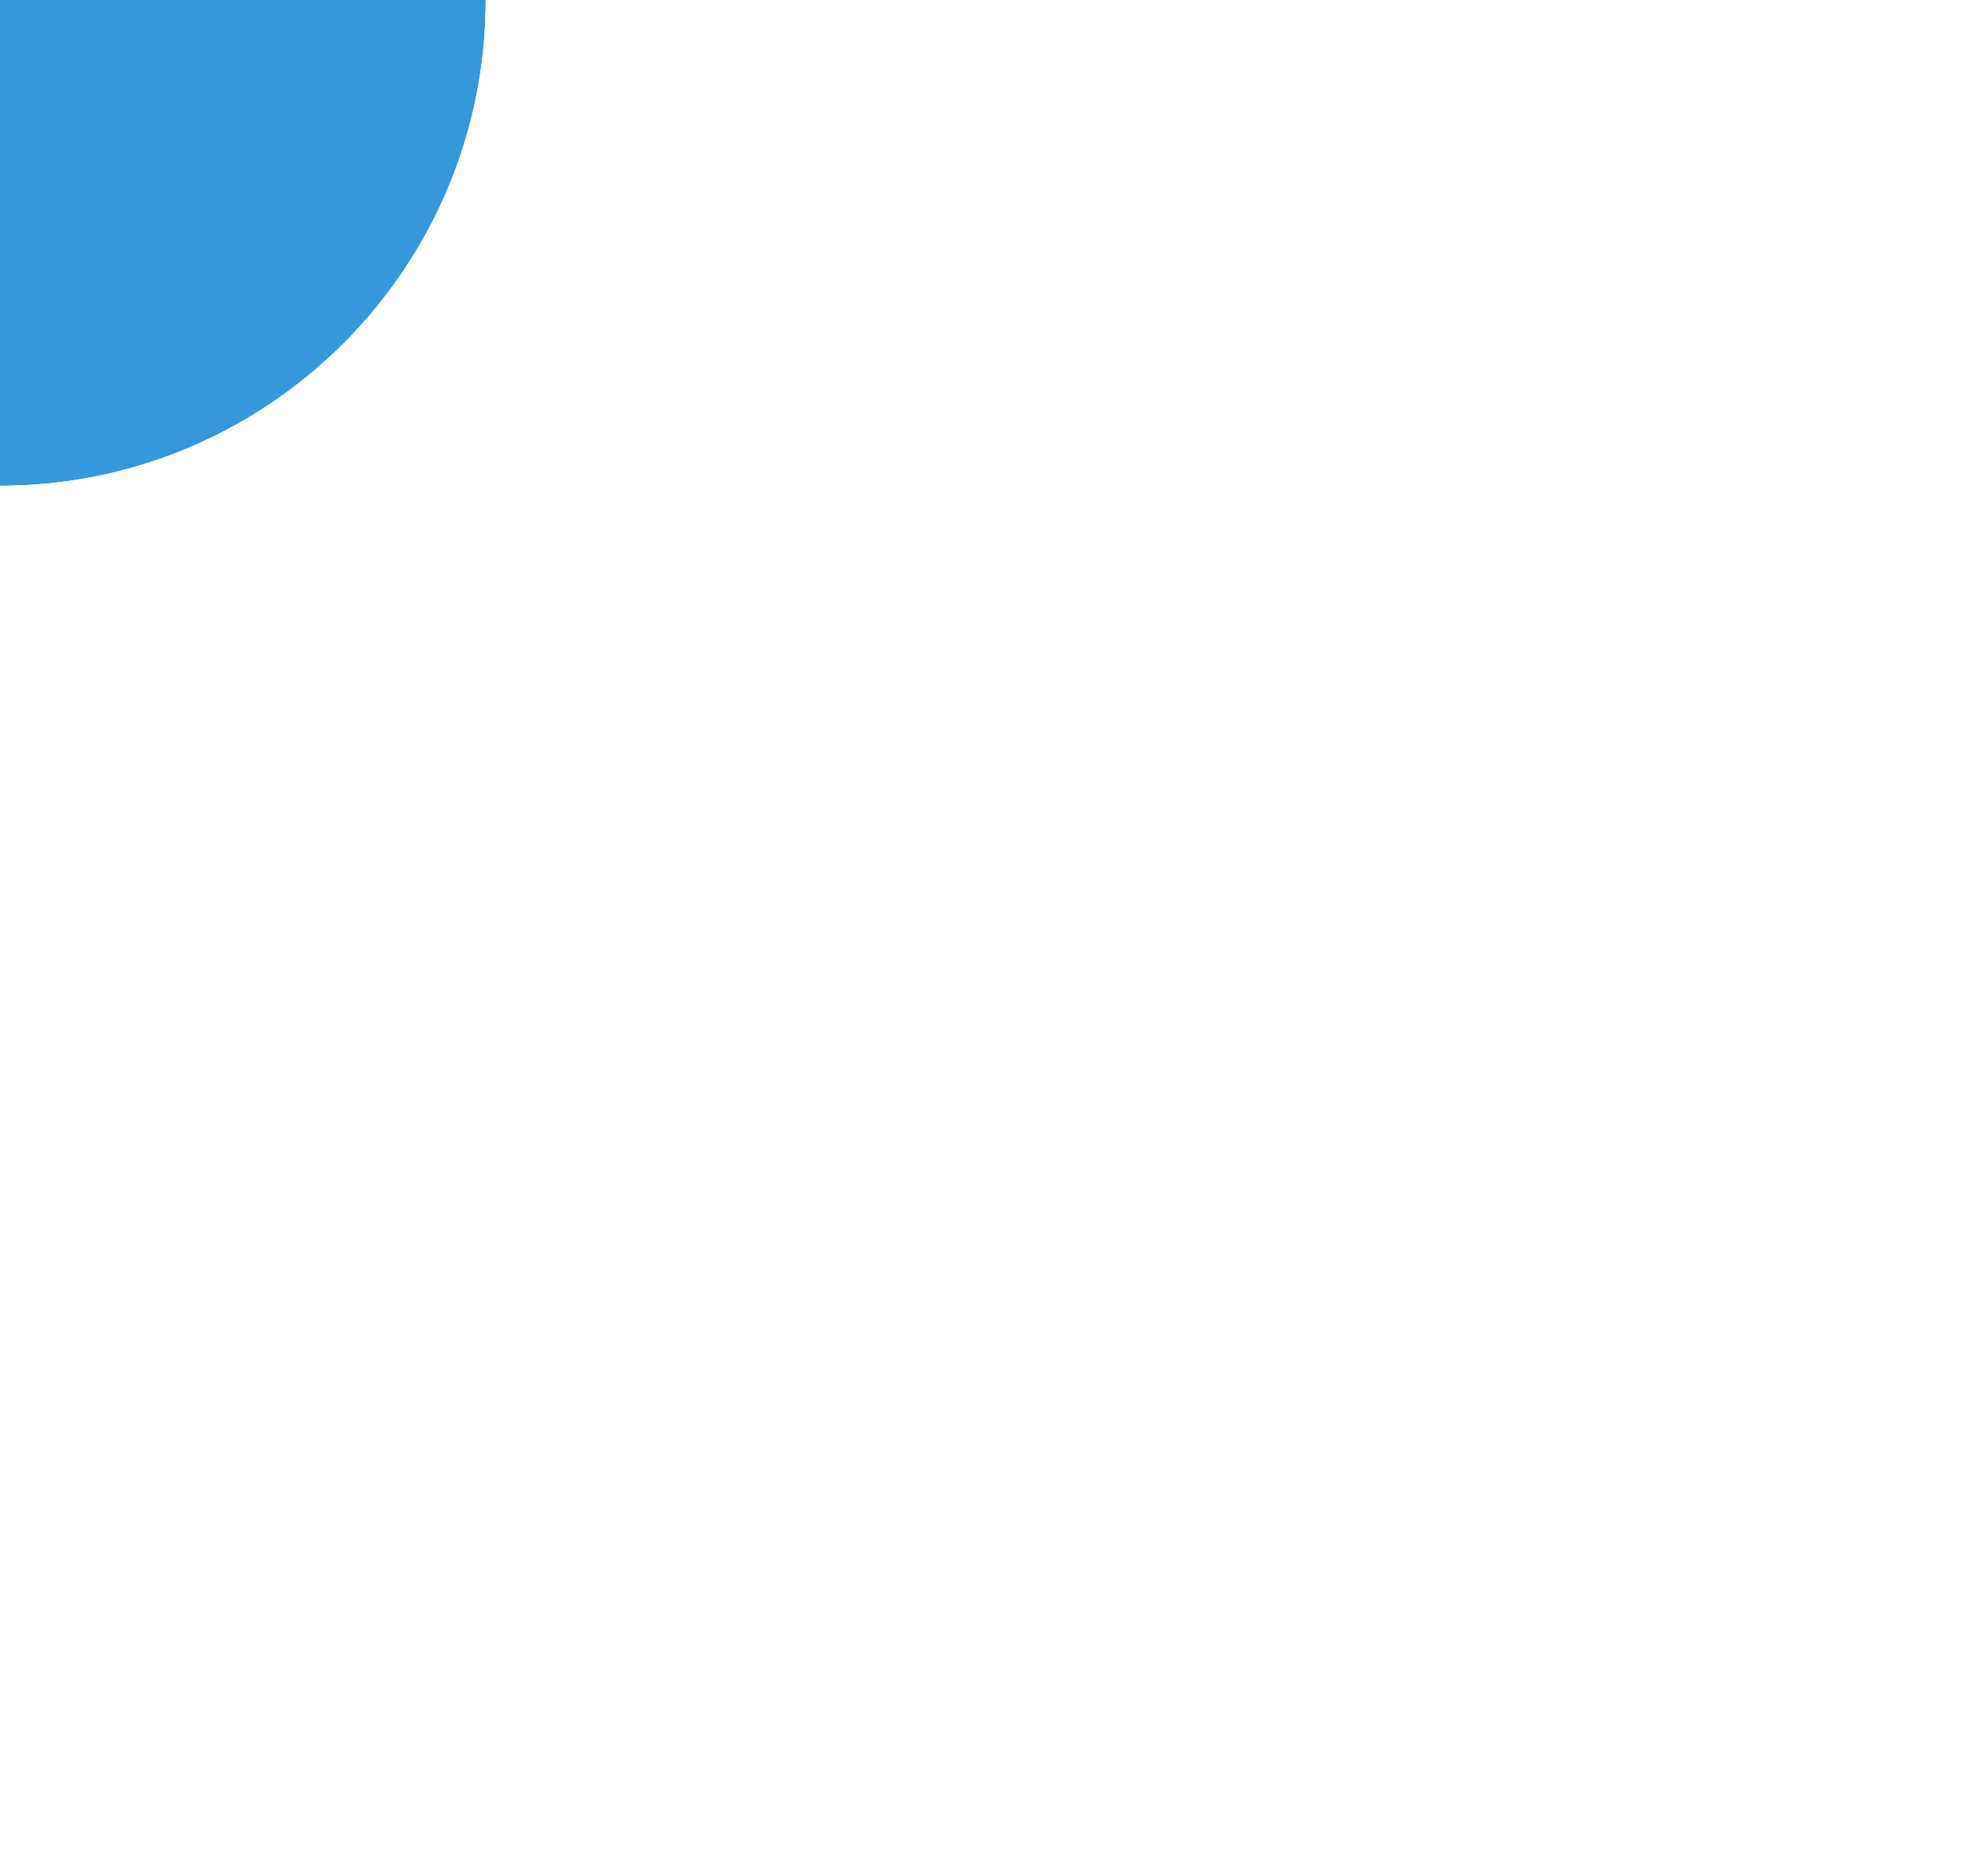
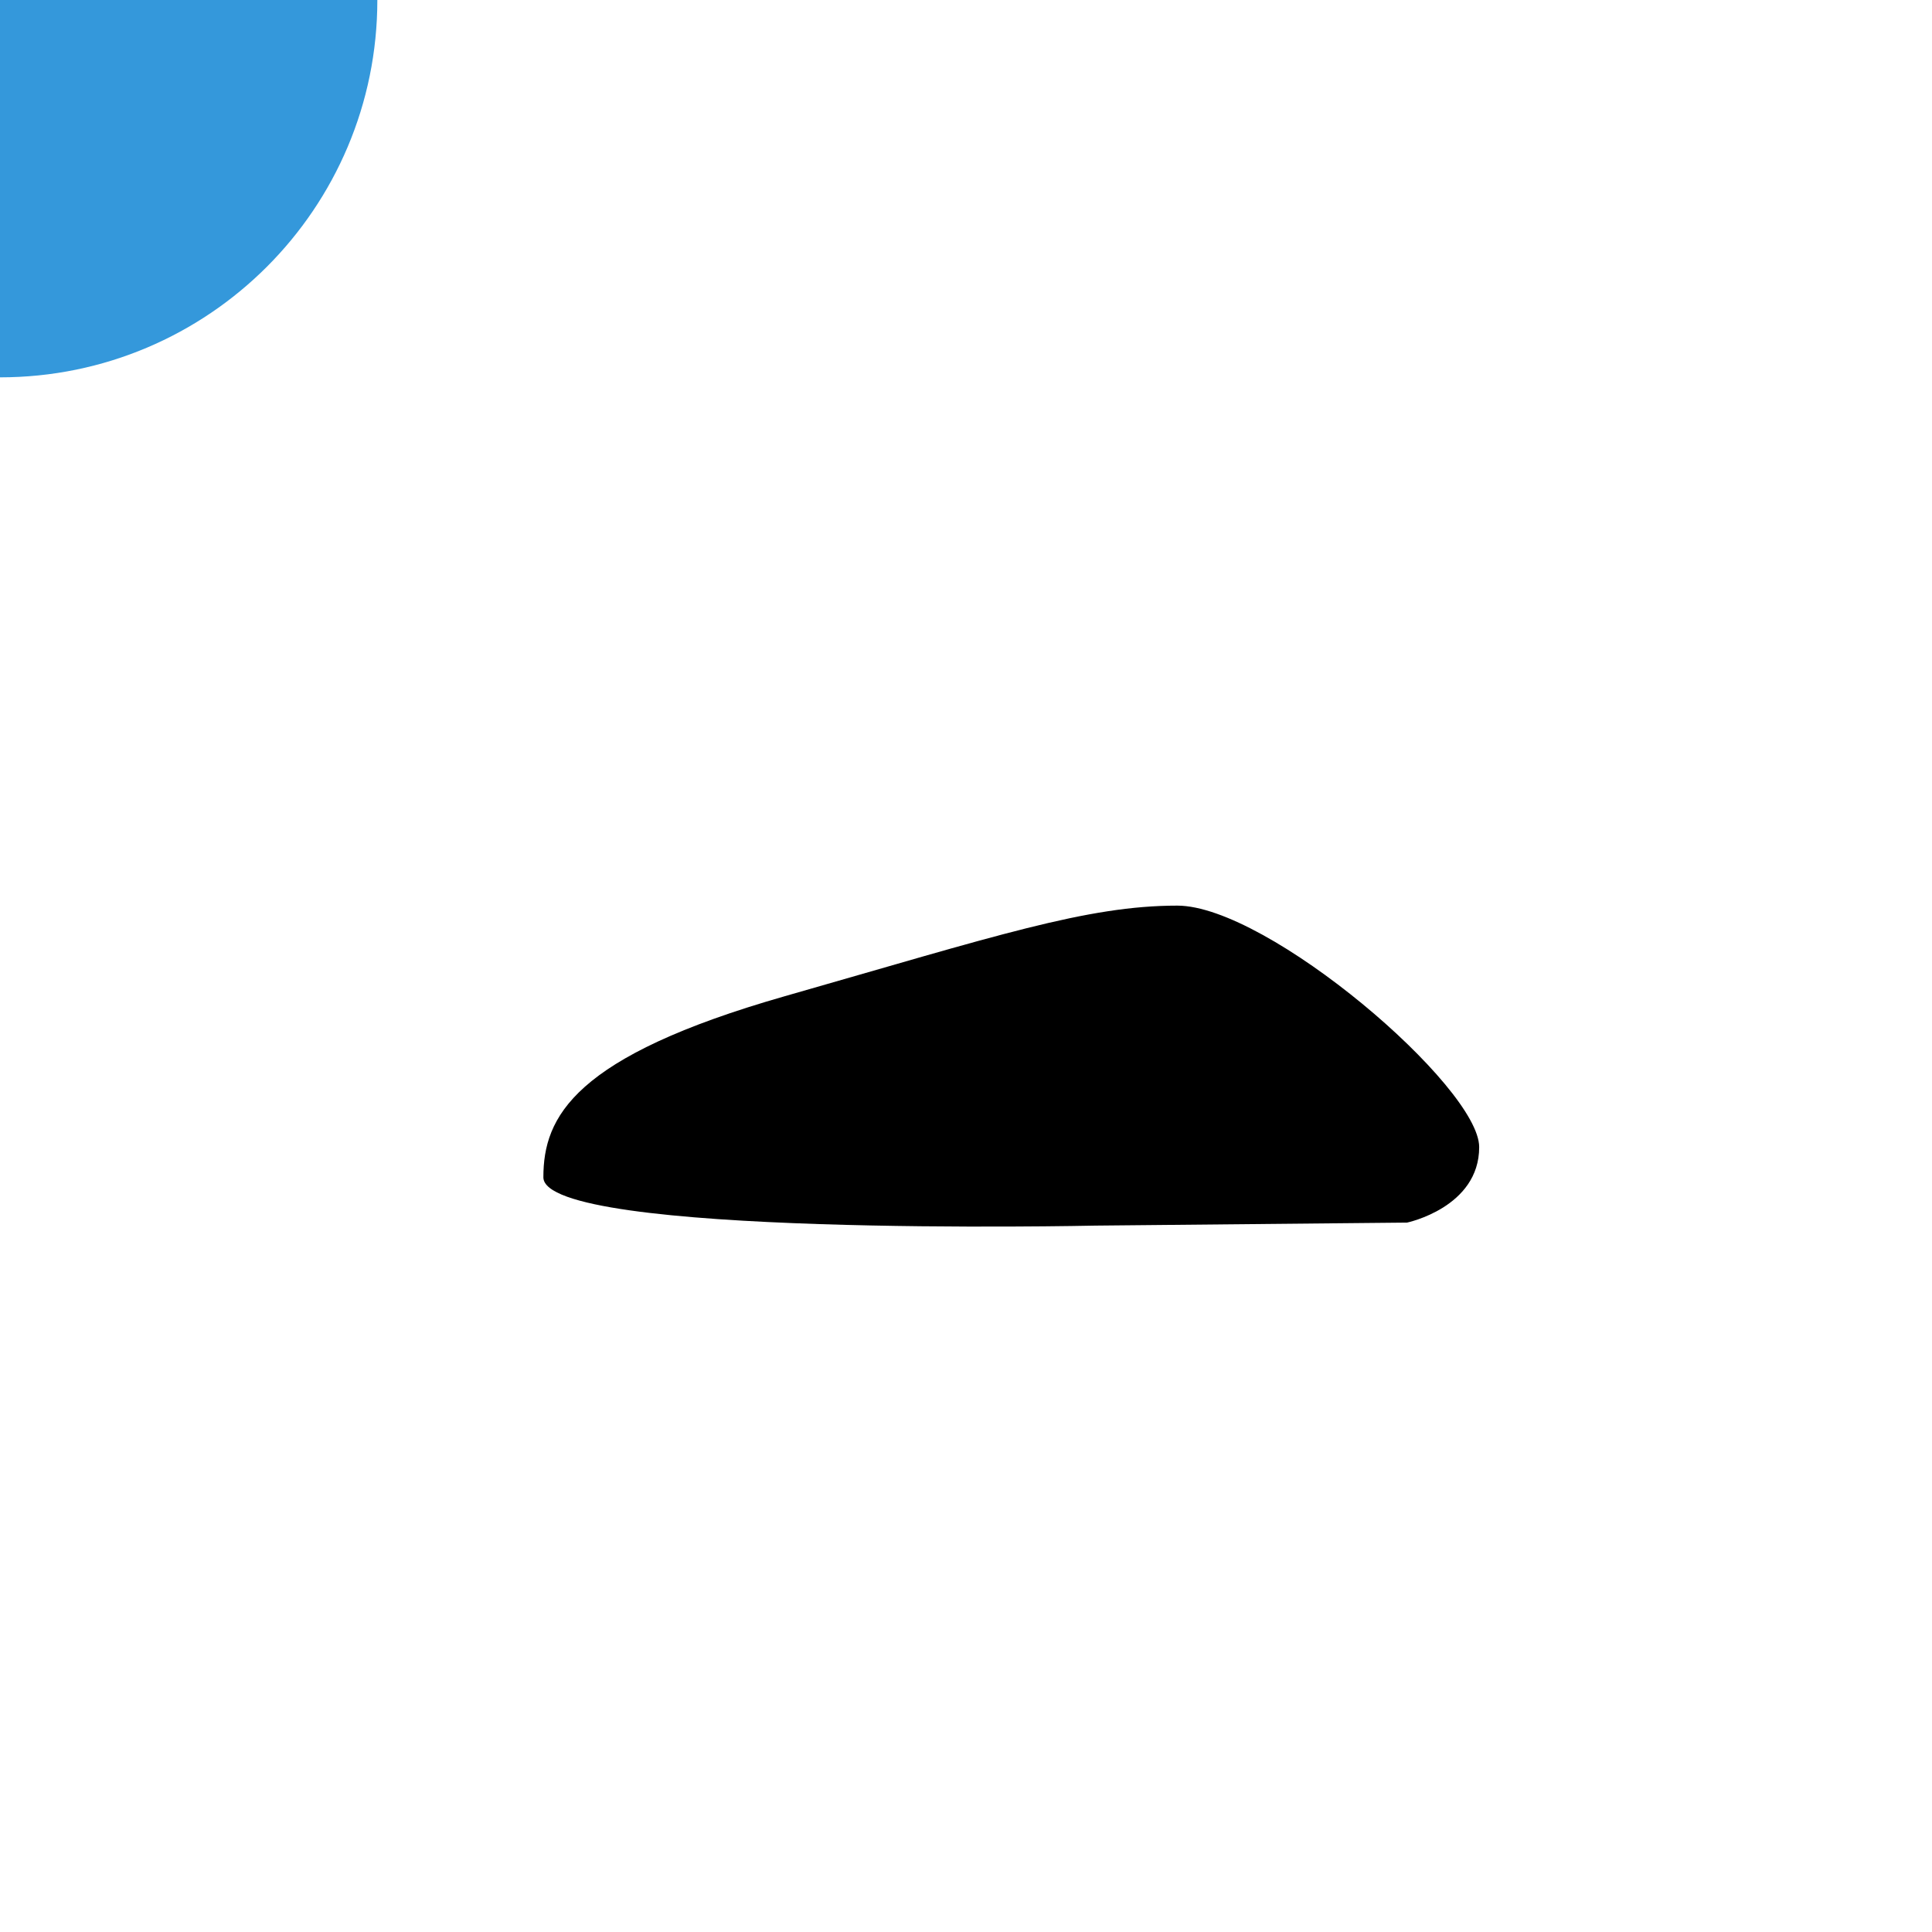
- <svg xmlns="http://www.w3.org/2000/svg" version="1.1" id="Layer_1" x="0px" y="0px" viewBox="0 0 51.2 47.7" style="enable-background:new 0 0 51.2 47.7;" xml:space="preserve">
+ <svg xmlns="http://www.w3.org/2000/svg" version="1.1" id="Layer_1" x="0px" y="0px" viewBox="0 0 64 64" width="256" height="256" style="enable-background:new 0 0 51.2 47.7;" xml:space="preserve">
  <style type="text/css">

    .st1,
    .st2,
    .st3 {
        fill: none;
        
    }

	.st1{stroke:#ff0000;stroke-miterlimit:10;}
	.st2{stroke:#00ff00;stroke-miterlimit:10;}
	.st3{stroke:#0000ff;stroke-miterlimit:10;}

    .circle1, 
    .circle2,
    .circle3 {
		transform-origin: 0 0;
        fill: #3498db
    }

	.circle1 {
		offset-path: path("M22.36,29.48c-0.97-0.56-0.3-3.54,1.49-6.64c1.79-3.11,4.04-5.17,5.01-4.61c0.97,0.56,0.3,3.54-1.49,6.64C25.57,27.98,23.33,30.04,22.36,29.48");
		animation: 
- 			scale .6s ease-in-out alternate infinite,
+ 			
			move1 3s linear infinite;
	}

	.circle2 {
		offset-path: path("M22.36,18.22c0.97-0.56,3.21,1.5,5.01,4.61c1.79,3.11,2.46,6.08,1.49,6.64c-0.97,0.56-3.21-1.5-5.01-4.61C22.05,21.76,21.38,18.78,22.36,18.22");
		animation: 
			scale .6s ease-in-out -.4s alternate infinite,
			move1 3s linear -1s infinite;
	}
	.circle3 {
		offset-path: path("M32.11,23.85c0,1.01-2.91,1.82-6.5,1.82c-3.59,0-6.5-0.82-6.5-1.82c0-1.01,2.91-1.82,6.5-1.82C29.2,22.03,32.11,22.84,32.11,23.85");
		animation: 
			scale .6s ease-in-out -.2s alternate infinite,
			move1 3s linear -2s infinite;
	}

	@keyframes scale {
		100% {
			transform: scale(.6)
		}
	}

	@keyframes move1 {
		100% {
				motion-offset: 100%;
				offset-distance: 100%;
		}
	}


    .test {
        transform-origin: 0 0;
		offset-path: path("M36.28,40.6C36.28,40.6,18,41,18,39s1-4,8-6s10-3,13-3s10,6,10,8s-2.39,2.5-2.39,2.5L36.28,40.6z");
		animation: move 3s linear infinite;
    }

</style>
  <g class="test">
    <circle class="circle1" cx="0" cy="0" r="12.5" />
-     <circle class="circle2" cx="0" cy="0" r="12.5" />
-     <circle class="circle3" cx="0" cy="0" r="12.5" />
  </g>
+   <path d="M36.28,40.6C36.28,40.6,18,41,18,39s1-4,8-6s10-3,13-3s10,6,10,8s-2.39,2.5-2.39,2.5L36.28,40.6z" />
</svg>
